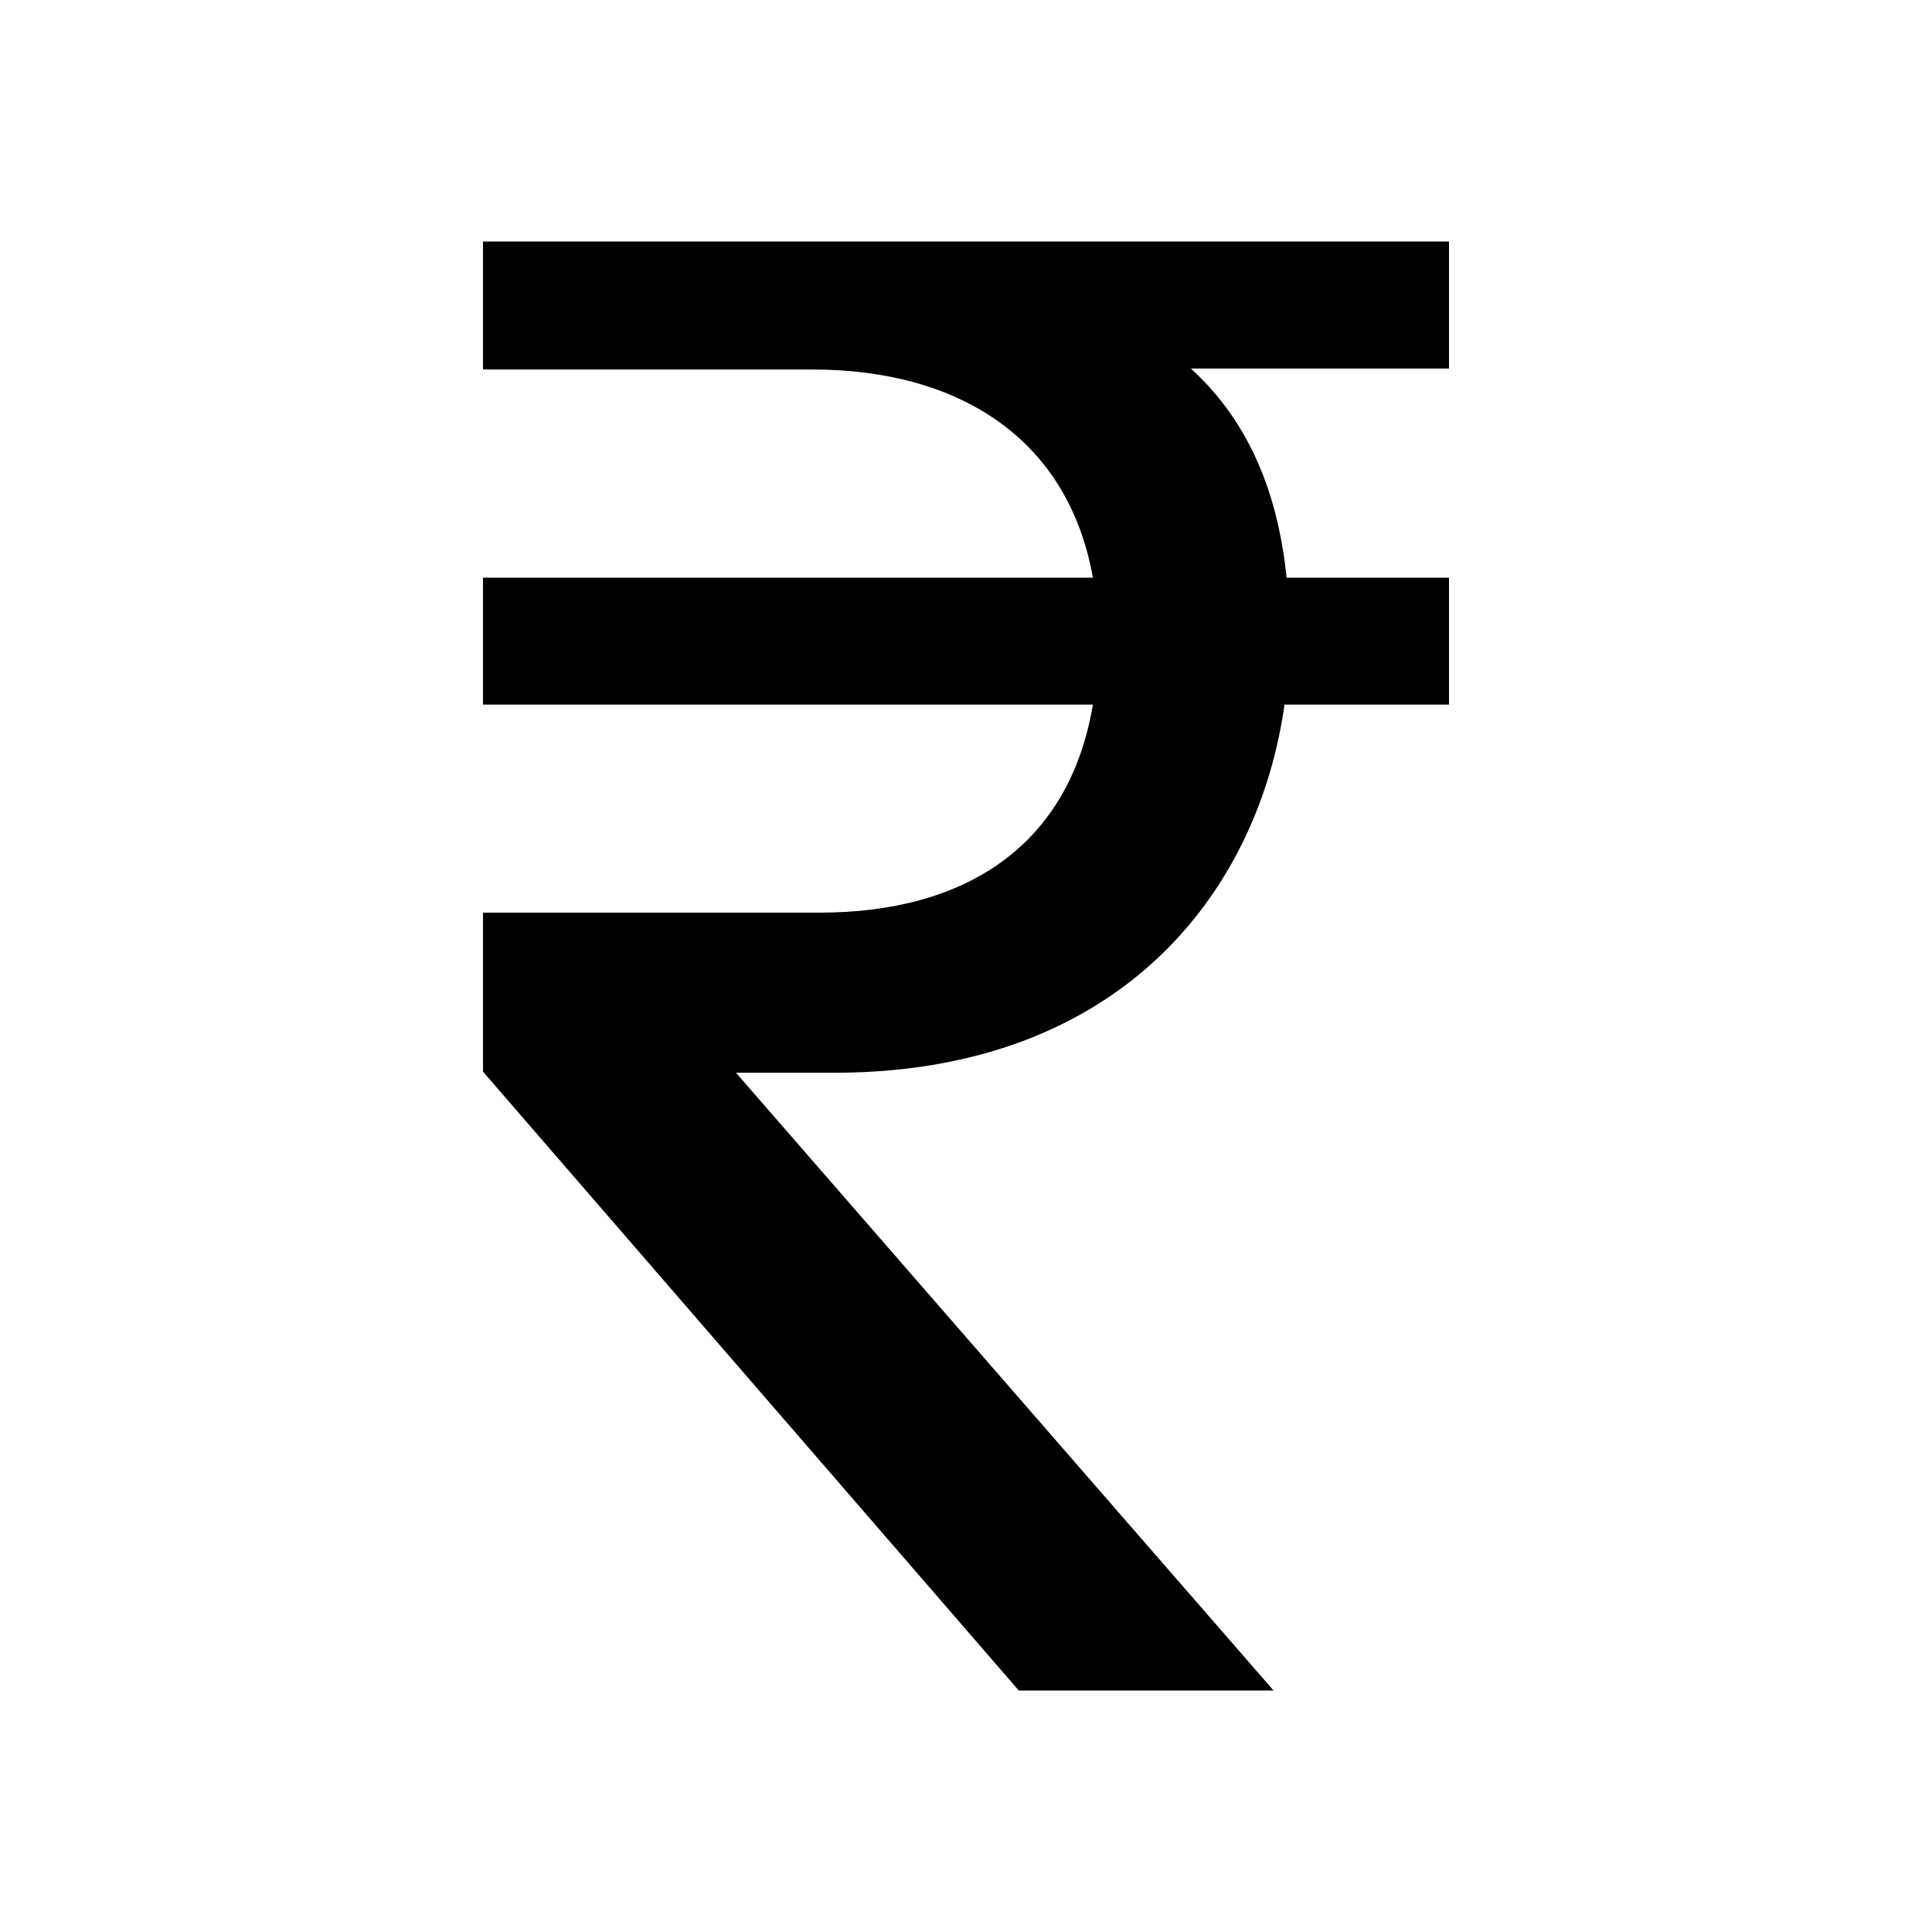
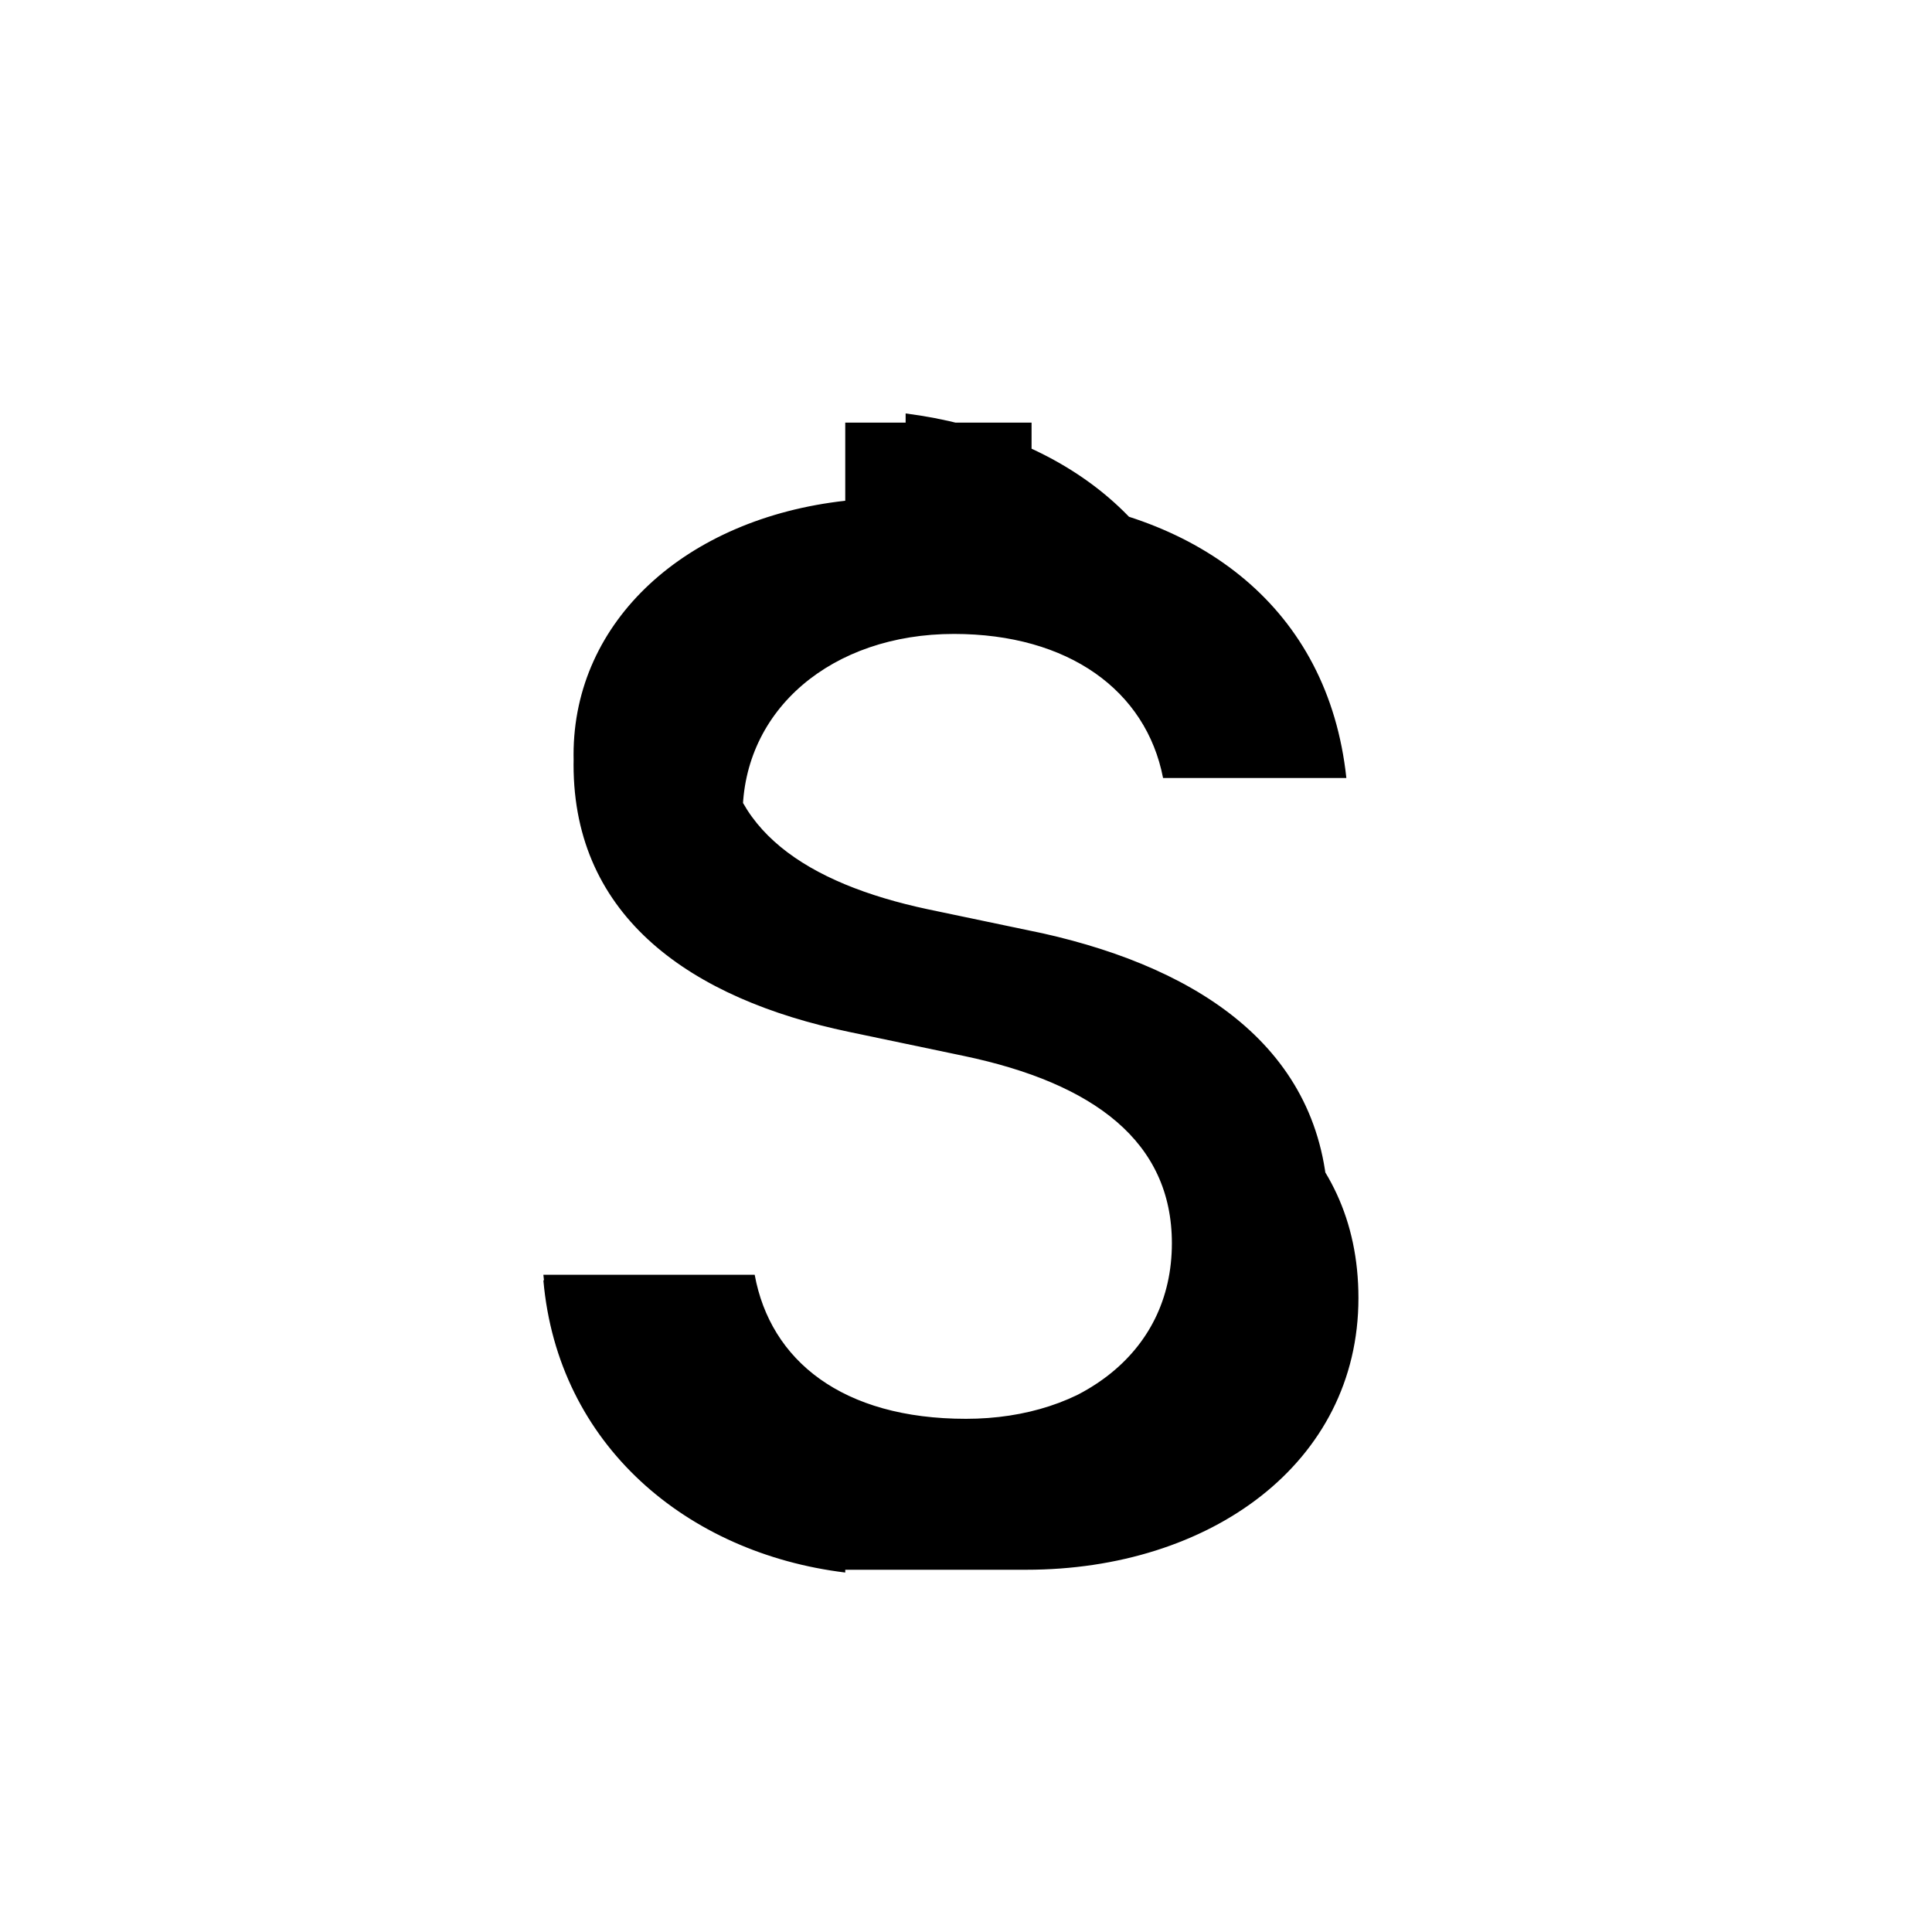
- <svg xmlns="http://www.w3.org/2000/svg" width="16" height="16" fill="currentColor" class="bi bi-currency-rupee" viewBox="0 0 16 16">
-   <path d="M4 3.06h2.726c1.22 0 2.12.575 2.325 1.724H4v1.051h5.051C8.855 7.001 8 7.558 6.788 7.558H4v1.317L8.437 14h2.11L6.095 8.884h.855c2.316-.018 3.465-1.476 3.688-3.049H12V4.784h-1.345c-.08-.778-.357-1.335-.793-1.732H12V2H4v1.06Z" />
+ <svg xmlns="http://www.w3.org/2000/svg" width="16" height="16" fill="currentColor" class="bi bi-currency-dollar" viewBox="0 0 16 16">
+   <path d="M8.5 13c1.519 0 2.75-.881 2.75-2.25 0-1.293-1.007-1.987-2.383-2.28l-.955-.2c-1.104-.237-1.762-.71-1.762-1.52 0-.875.741-1.5 1.75-1.5.949 0 1.592.469 1.732 1.193h1.518c-.151-1.41-1.215-2.193-2.607-2.326V3.5H7v.647c-1.297.197-2.25 1.042-2.25 2.186 0 1.267.979 1.94 2.278 2.212l.955.2c1.077.226 1.722.71 1.722 1.551 0 .927-.784 1.5-1.905 1.5-1.044 0-1.707-.49-1.805-1.193H4.5c.12 1.364 1.189 2.26 2.5 2.42V13h1.5v-.647c1.437-.187 2.5-1.079 2.5-2.303 0-1.338-1.047-2.025-2.362-2.32l-.955-.2c-1.004-.214-1.683-.664-1.683-1.493 0-.892.759-1.5 1.75-1.5.952 0 1.562.452 1.683 1.193H10c-.133-1.373-1.205-2.139-2.5-2.306V3.5H7v.647C5.68 4.294 4.75 5.14 4.75 6.25c0 1.297.986 1.998 2.312 2.28l.938.2c1.028.225 1.75.732 1.75 1.52 0 .92-.759 1.5-1.75 1.5-1.024 0-1.62-.482-1.75-1.193H4.5c.133 1.392 1.221 2.206 2.5 2.326V13h1.5Z" />
</svg>
